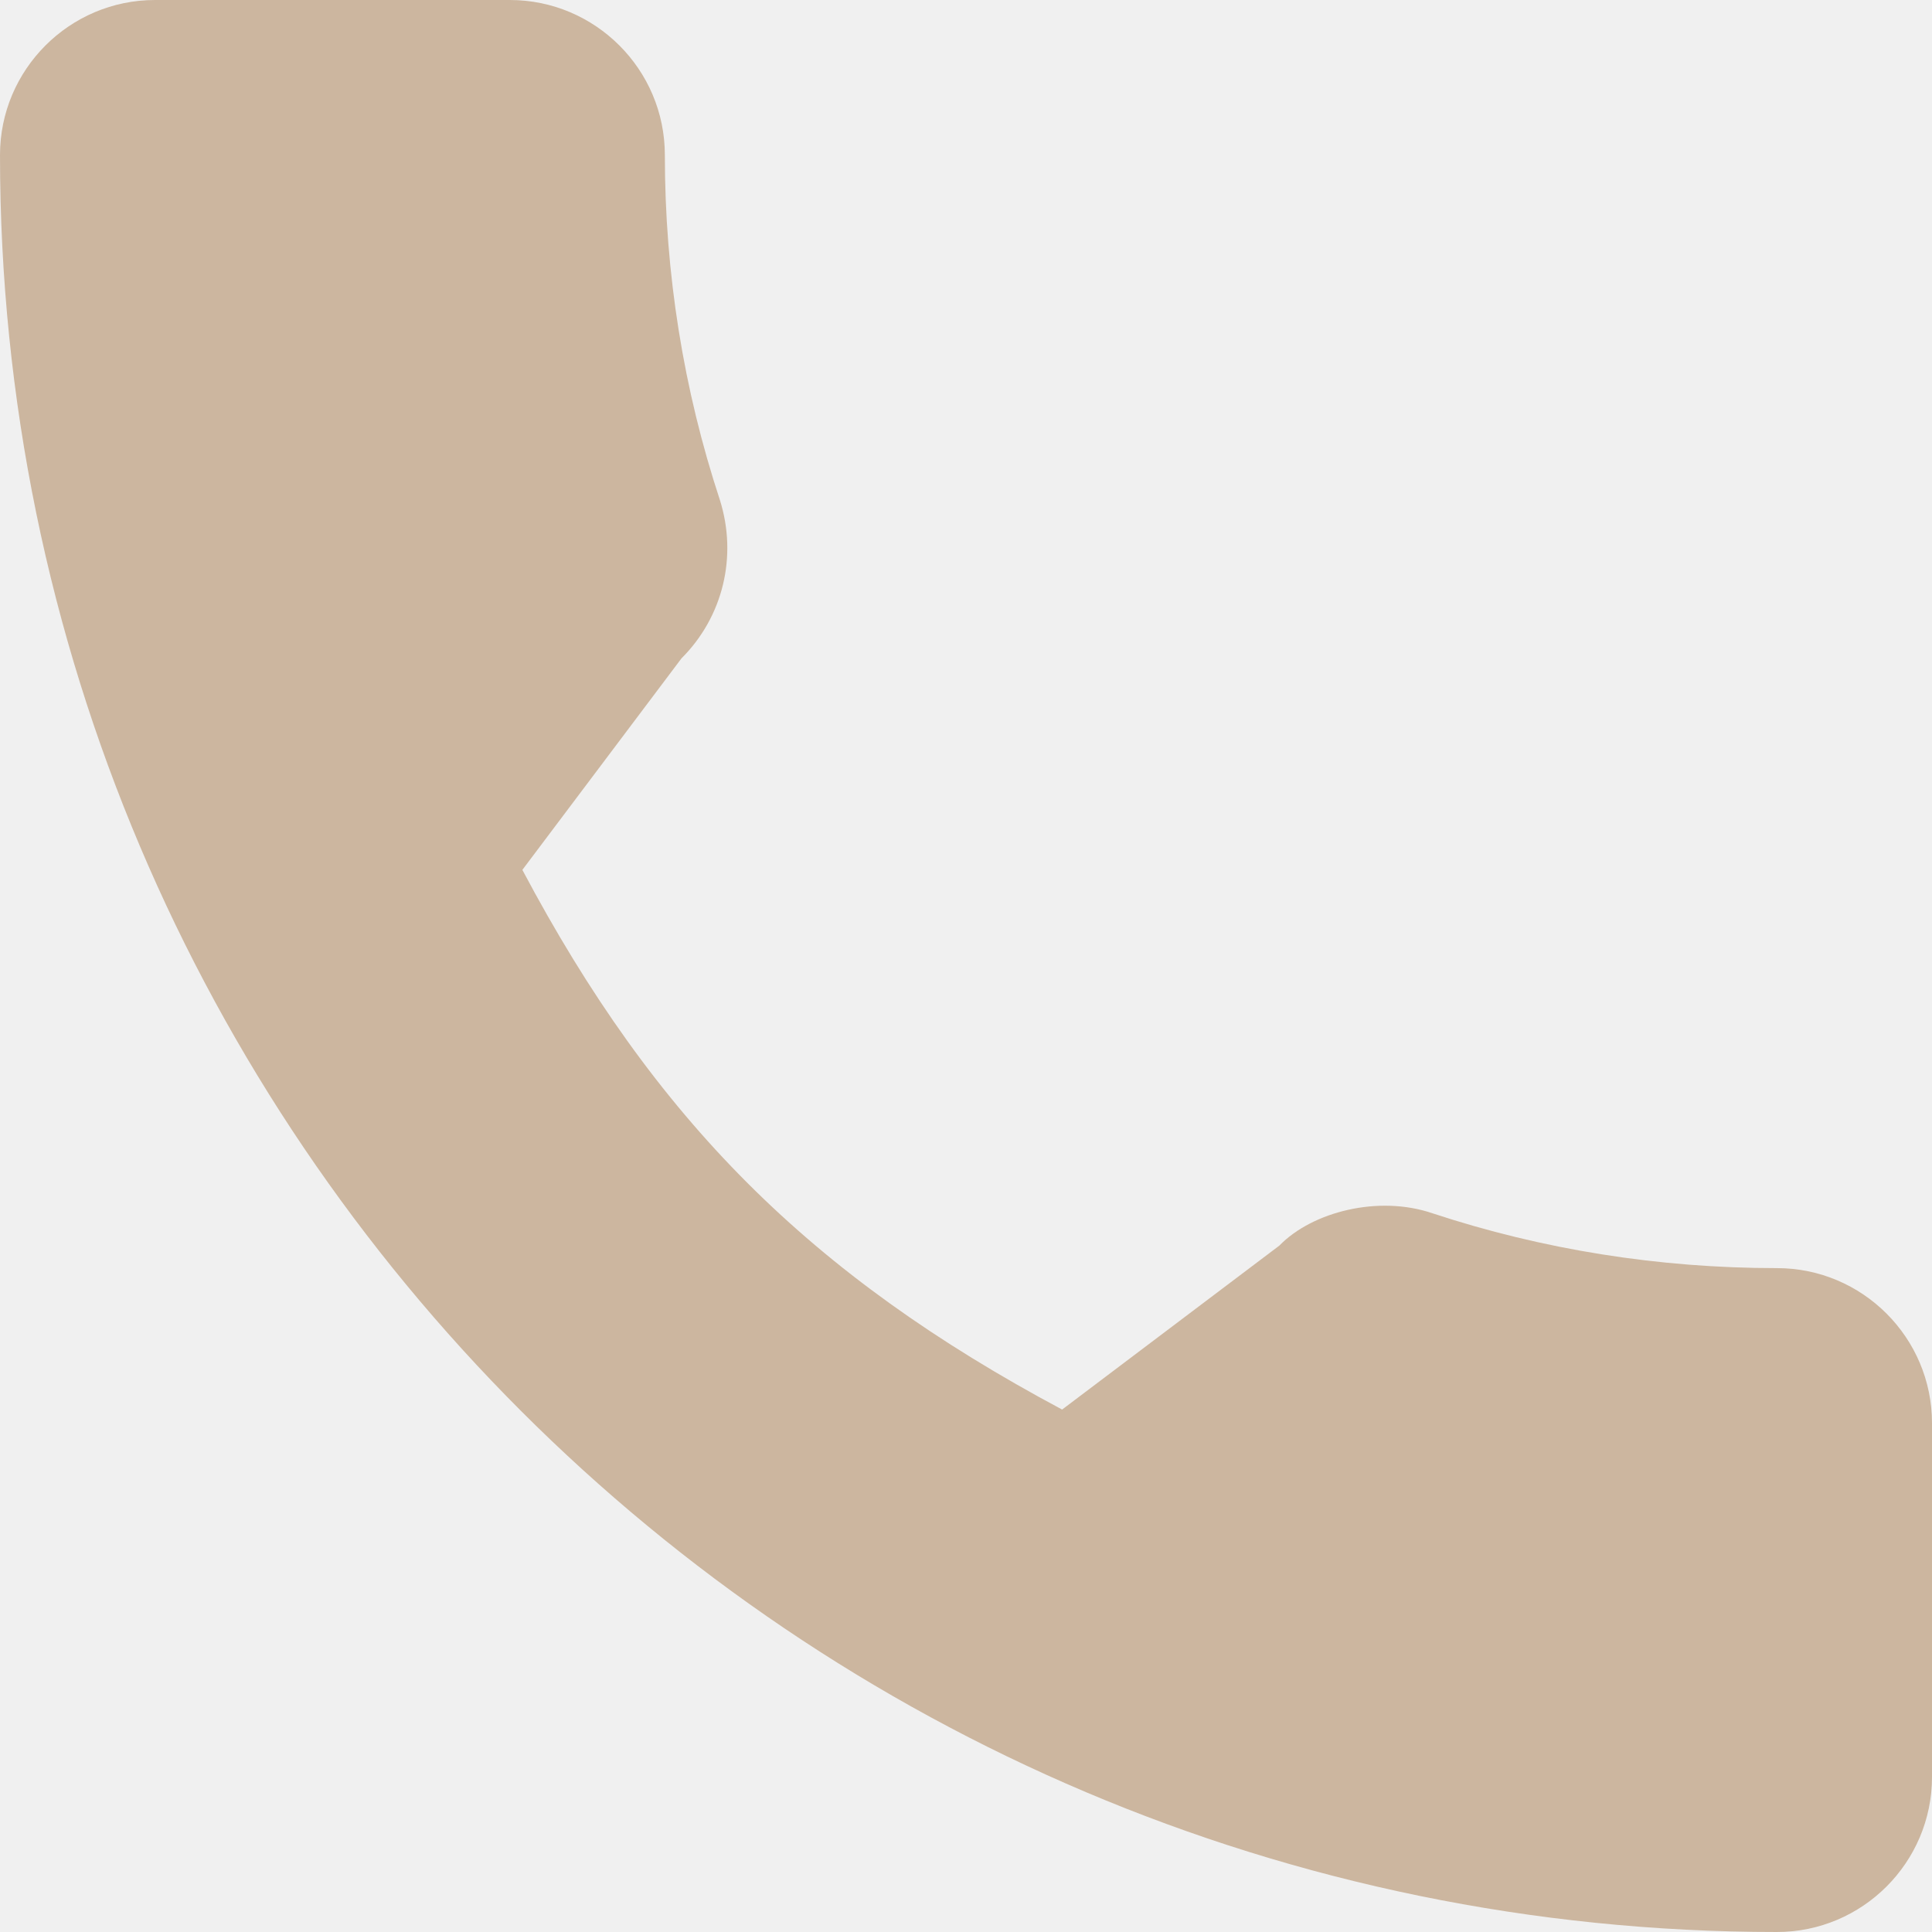
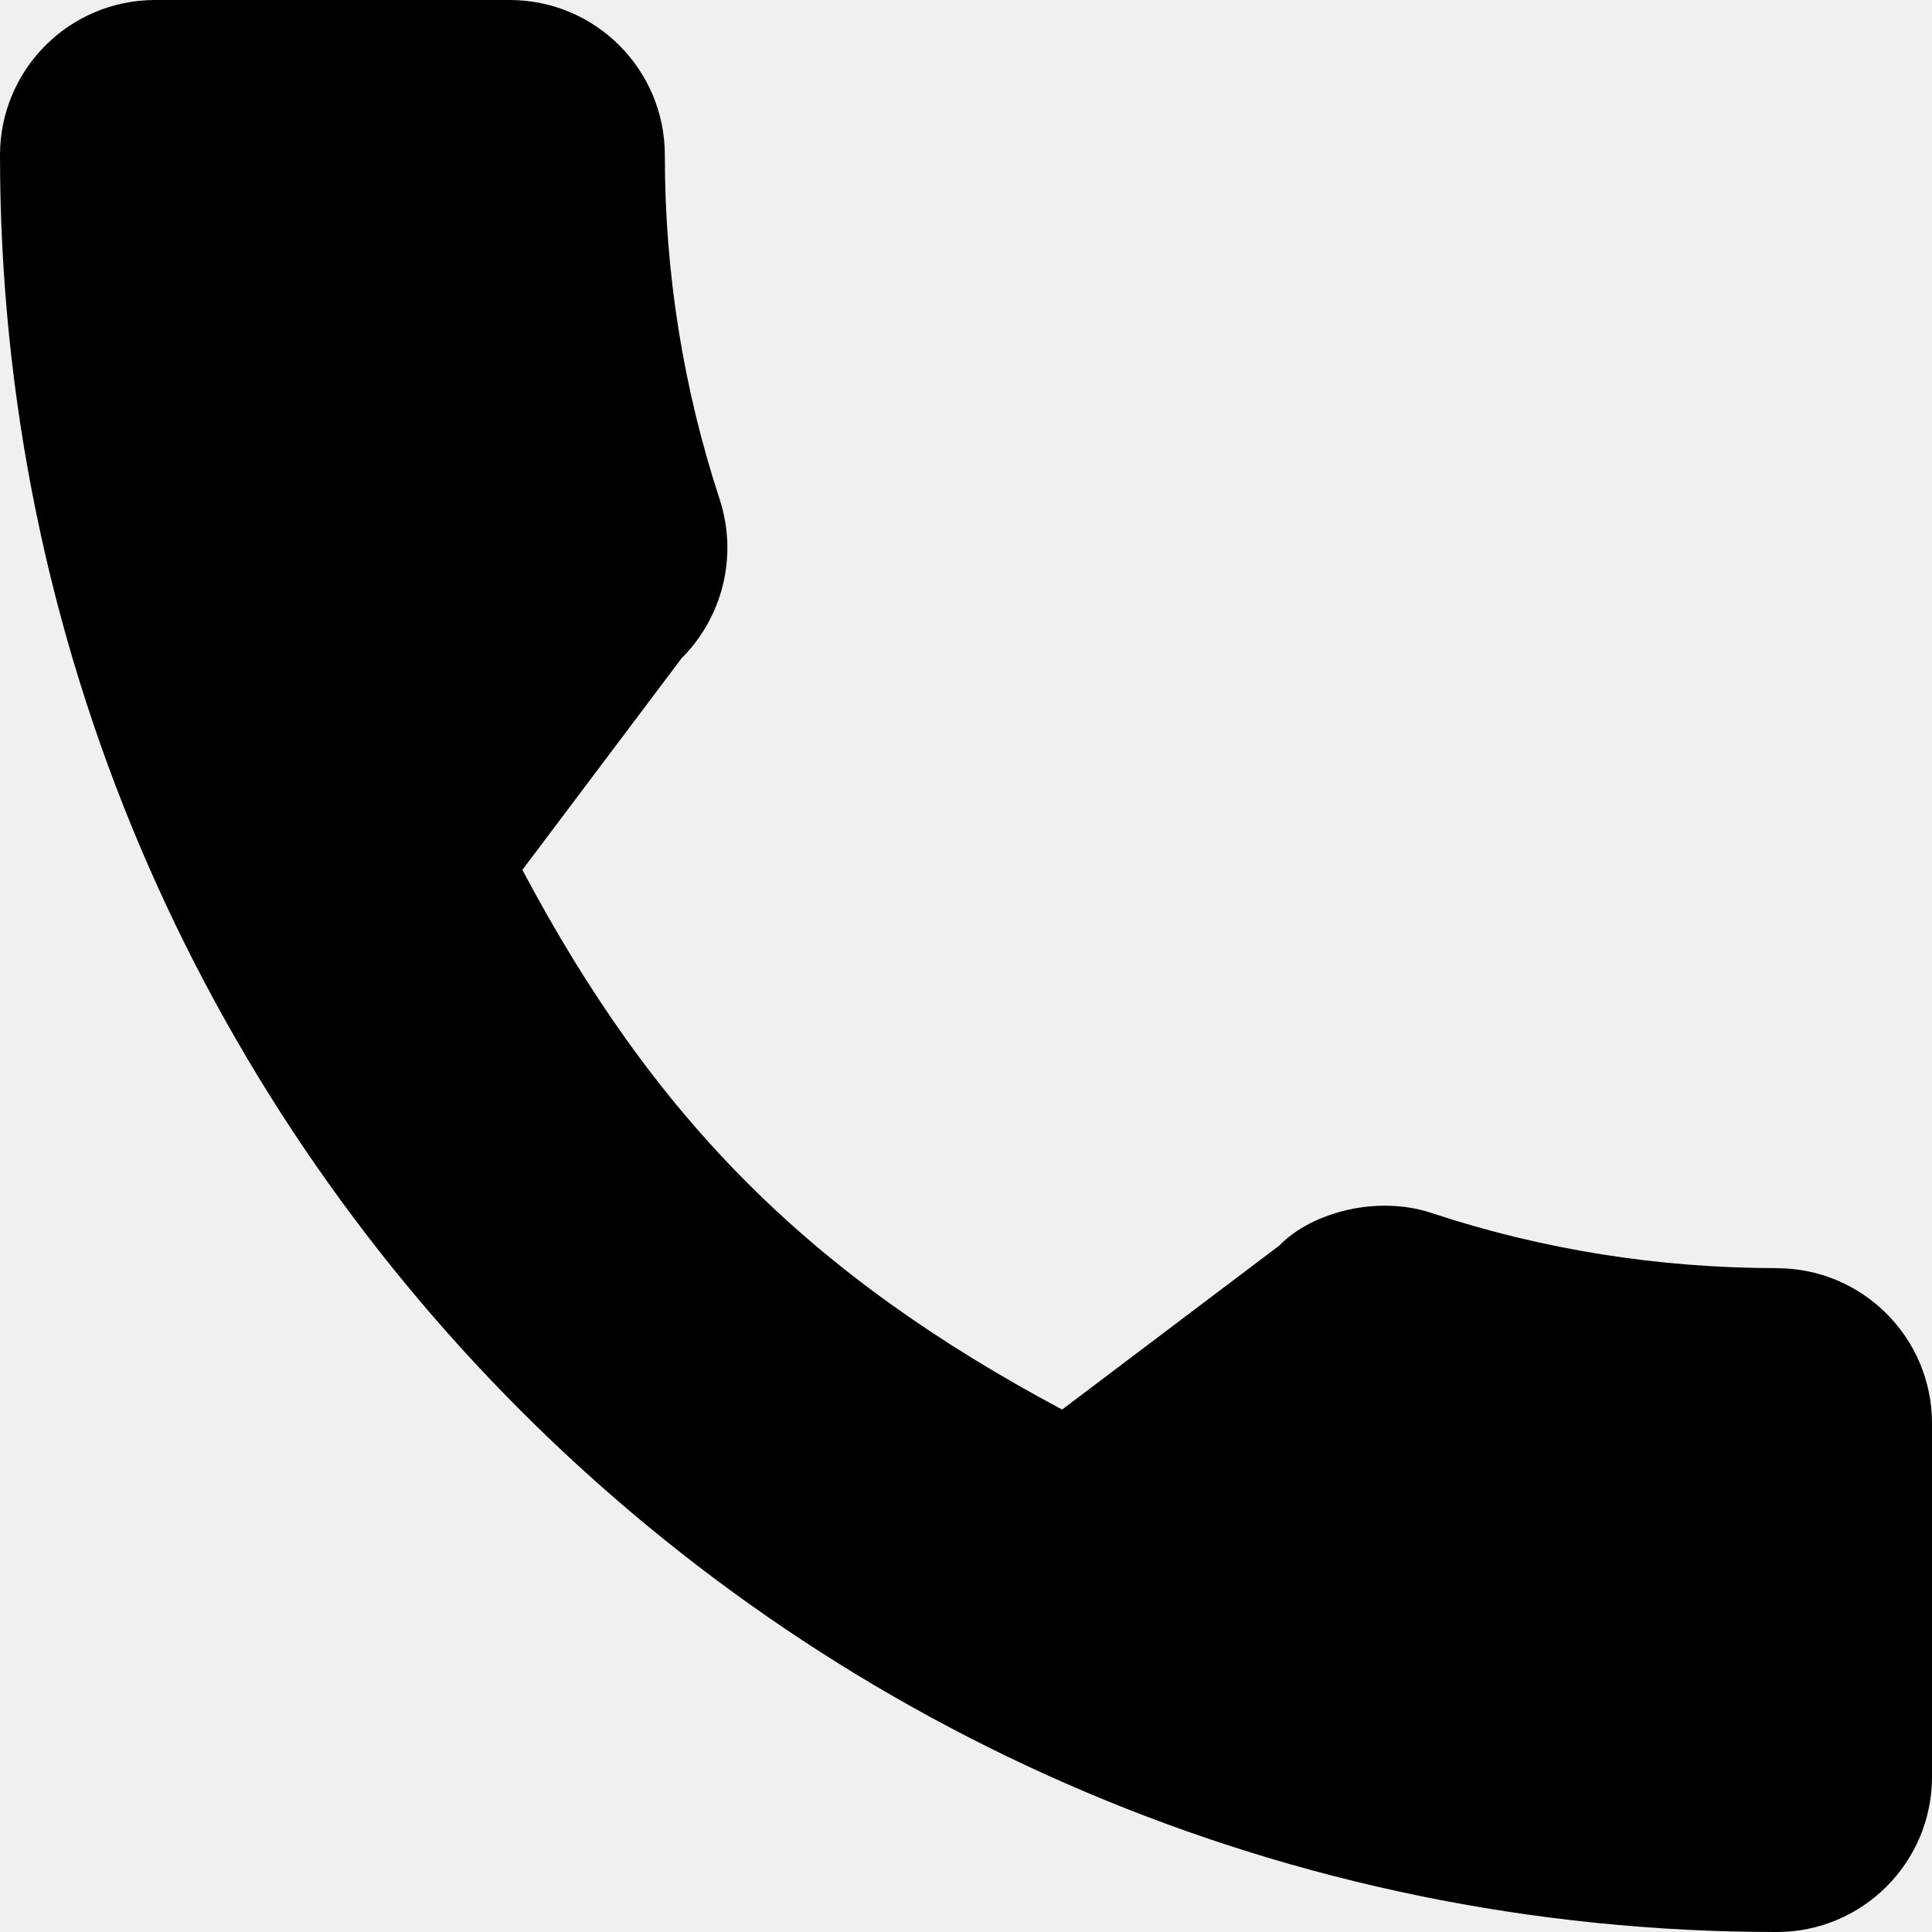
- <svg xmlns="http://www.w3.org/2000/svg" width="24" height="24" viewBox="0 0 24 24" fill="none">
+ <svg xmlns="http://www.w3.org/2000/svg" width="24" height="24" viewBox="0 0 24 24">
  <g clip-path="url(#clip0)">
-     <path d="M22.074 15.753C20.605 15.753 19.162 15.523 17.795 15.072C17.125 14.843 16.301 15.053 15.893 15.473L13.194 17.51C10.064 15.839 8.137 13.912 6.489 10.806L8.466 8.178C8.98 7.665 9.164 6.915 8.943 6.212C8.49 4.838 8.259 3.396 8.259 1.926C8.259 0.864 7.395 0 6.333 0H1.926C0.864 0 0 0.864 0 1.926C0 14.098 9.902 24 22.074 24C23.136 24 24 23.136 24 22.074V17.679C24 16.617 23.136 15.753 22.074 15.753Z" fill="#CCB69F" />
+     <path d="M22.074 15.753c-1.47 0-2.912-.23-4.28-.681-.669-.229-1.493-.02-1.901.4l-2.699 2.038c-3.13-1.67-5.057-3.598-6.705-6.704l1.977-2.628a1.94 1.94 0 00.477-1.966 13.647 13.647 0 01-.684-4.286A1.928 1.928 0 006.333 0H1.926A1.928 1.928 0 000 1.926C0 14.098 9.902 24 22.074 24A1.928 1.928 0 0024 22.074V17.68a1.928 1.928 0 00-1.926-1.926z" />
  </g>
  <defs>
    <clipPath id="clip0">
-       <rect width="24" height="24" fill="white" />
+       <path d="M0 0h24v24H0z" />
    </clipPath>
  </defs>
</svg>
